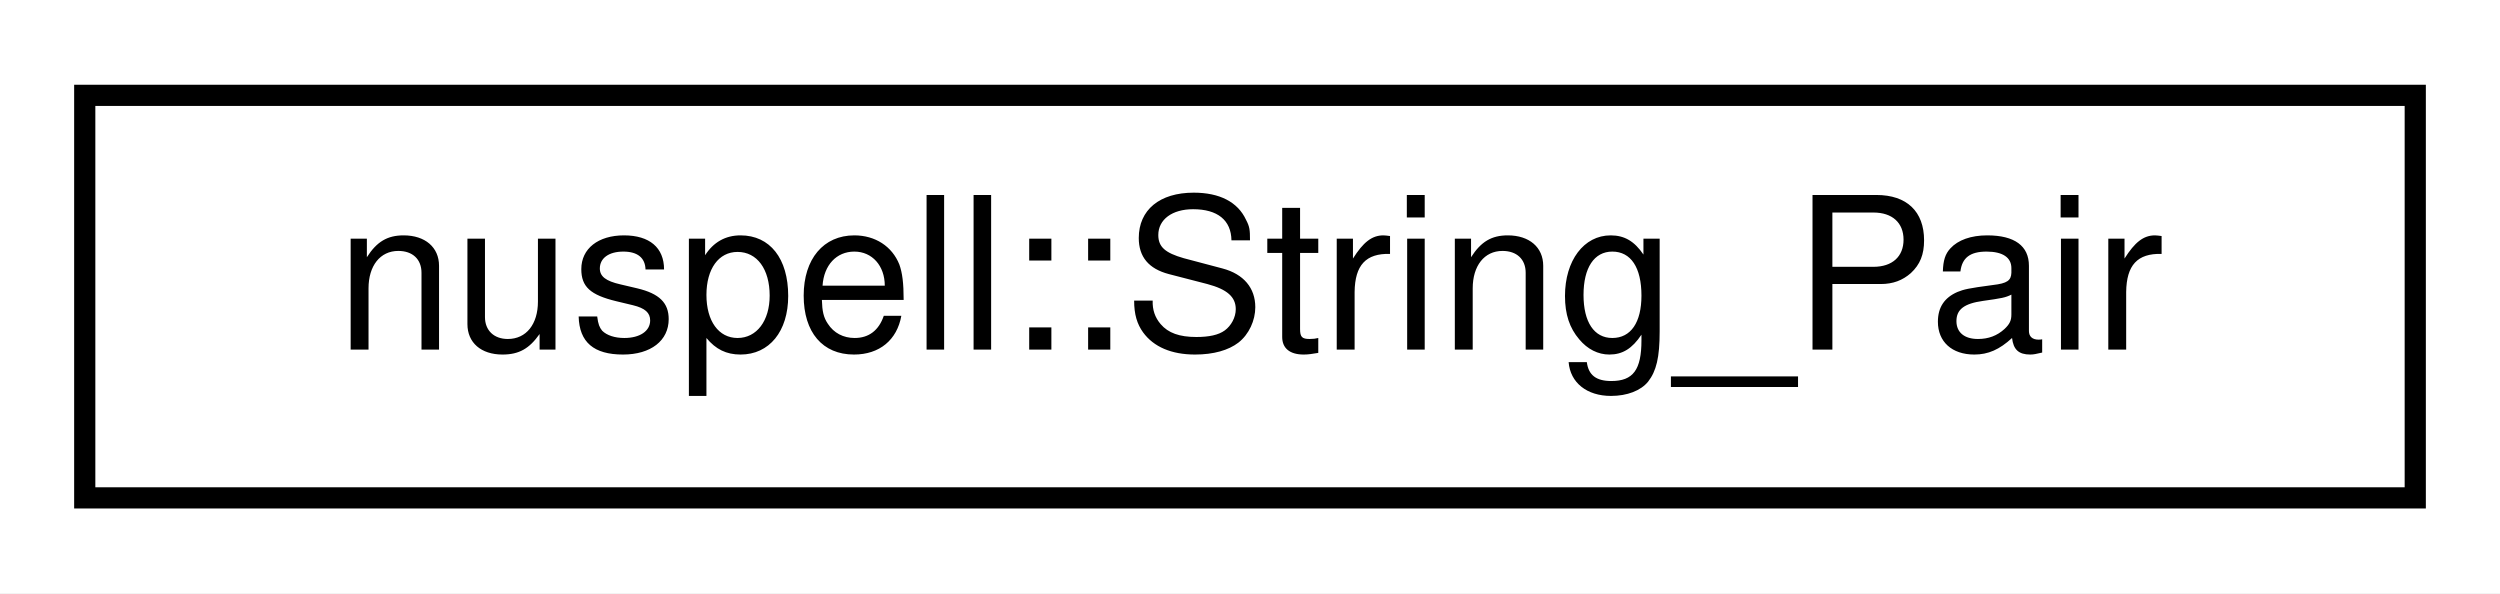
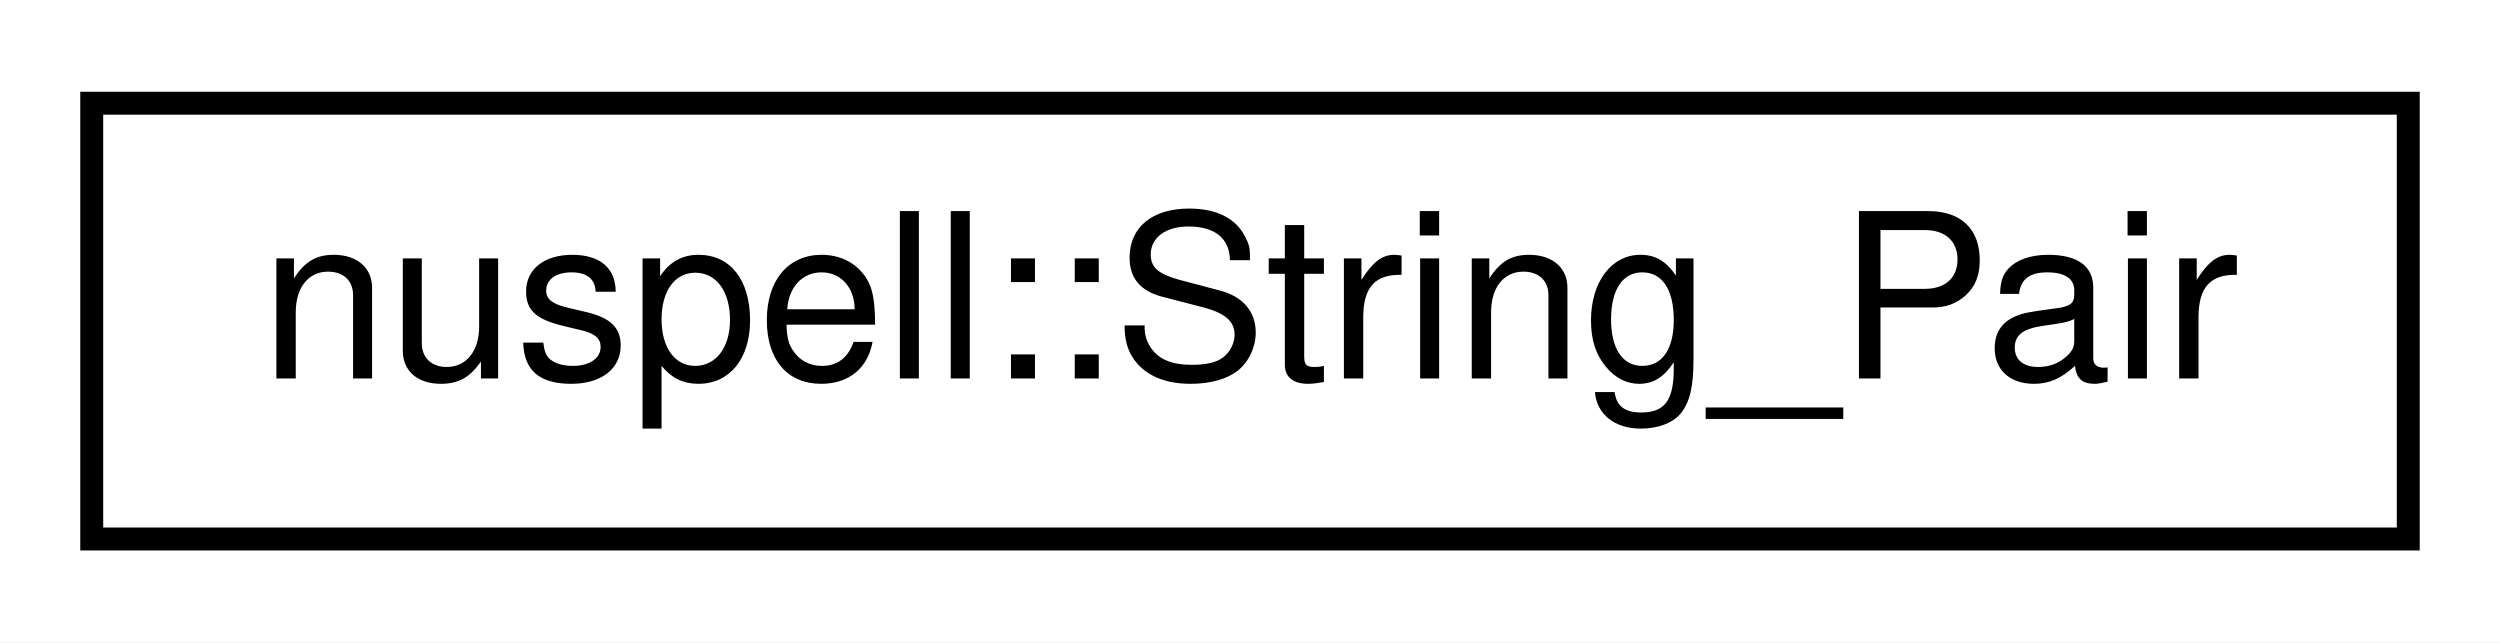
- <svg xmlns="http://www.w3.org/2000/svg" xmlns:xlink="http://www.w3.org/1999/xlink" width="118pt" height="28pt" viewBox="0.00 0.00 118.00 28.00">
+ <svg xmlns="http://www.w3.org/2000/svg" xmlns:xlink="http://www.w3.org/1999/xlink" width="109pt" height="28pt" viewBox="0.00 0.00 109.00 28.00">
  <g id="graph0" class="graph" transform="scale(1 1) rotate(0) translate(4 24)">
-     <polygon fill="white" stroke="transparent" points="-4,4 -4,-24 114,-24 114,4 -4,4" />
+     <polygon fill="white" stroke="transparent" points="-4,4 -4,-24 105,-24 105,4 -4,4" />
    <g id="node1" class="node">
      <g id="a_node1">
        <a xlink:href="classnuspell_1_1_string___pair.html" target="_top" xlink:title=" ">
-           <polygon fill="white" stroke="black" points="0,-0.5 0,-19.5 110,-19.5 110,-0.5 0,-0.5" />
-           <text text-anchor="middle" x="55" y="-7.5" font-family="Helvetica,sans-Serif" font-size="10.00">nuspell::String_Pair</text>
+           <polygon fill="white" stroke="black" points="0,-0.5 0,-19.5 101,-19.5 101,-0.5 0,-0.5" />
+           <text text-anchor="middle" x="50.5" y="-7.5" font-family="Helvetica,sans-Serif" font-size="10.00">nuspell::String_Pair</text>
        </a>
      </g>
    </g>
  </g>
</svg>
